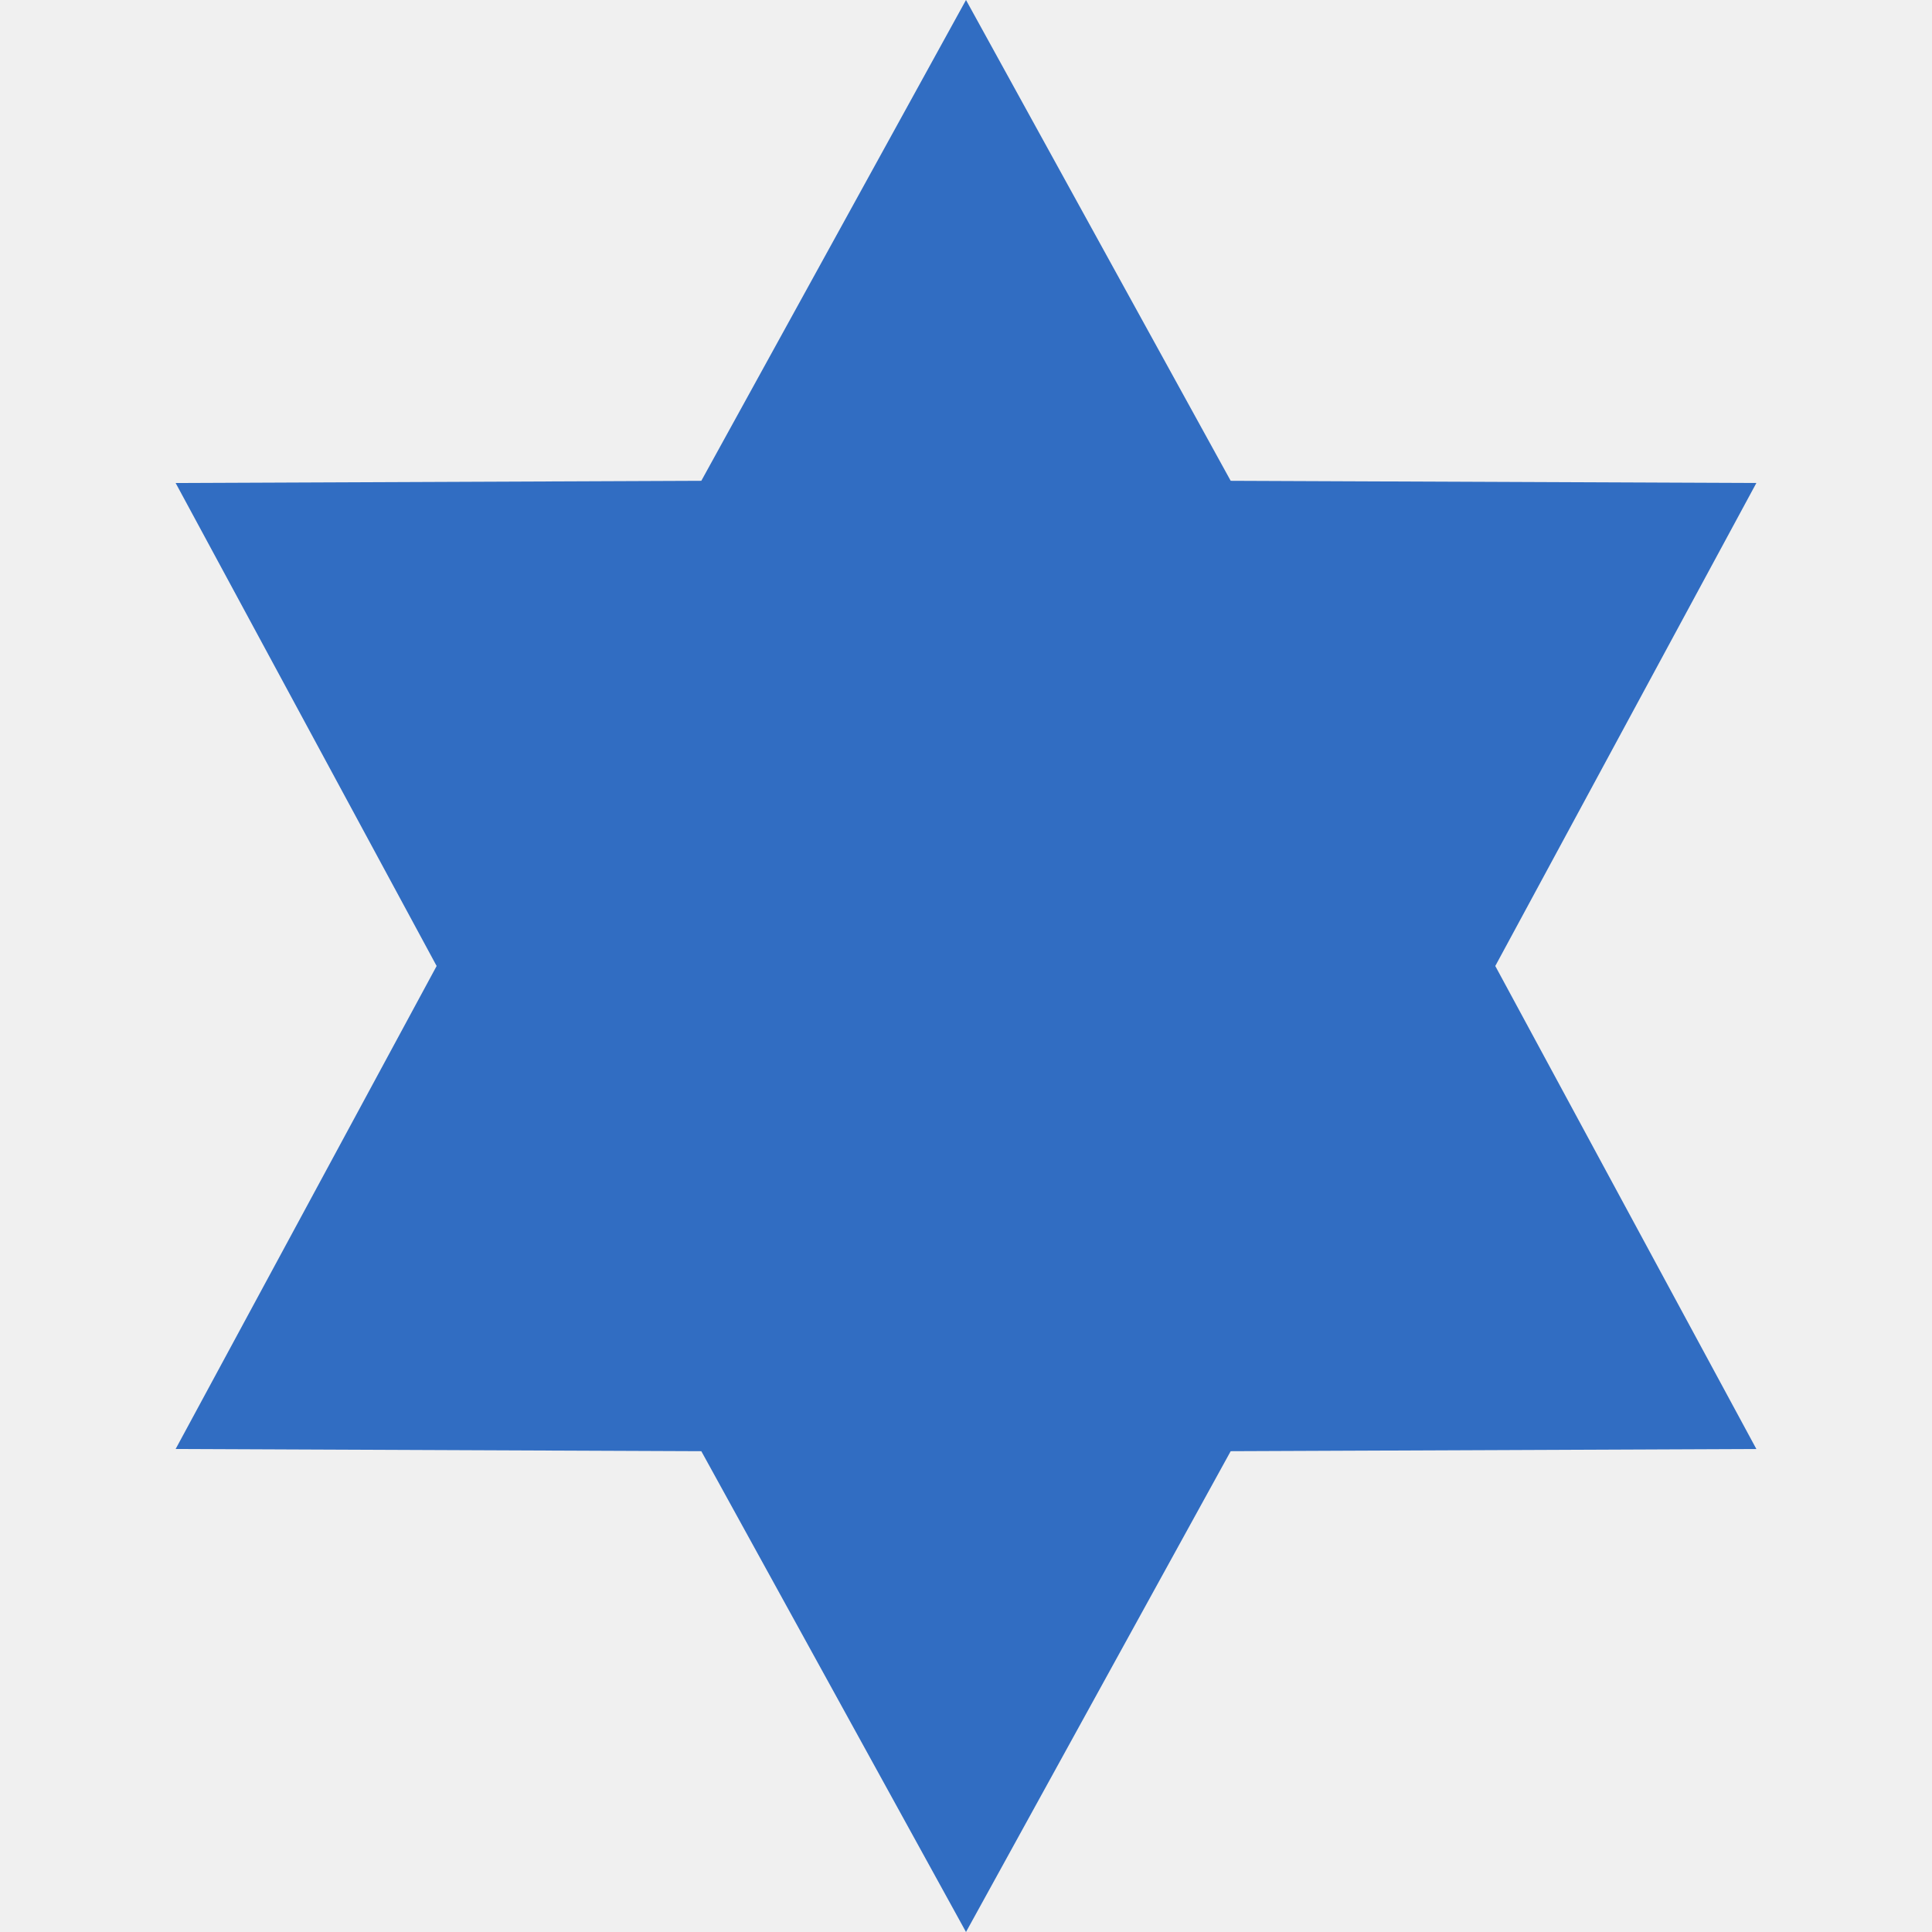
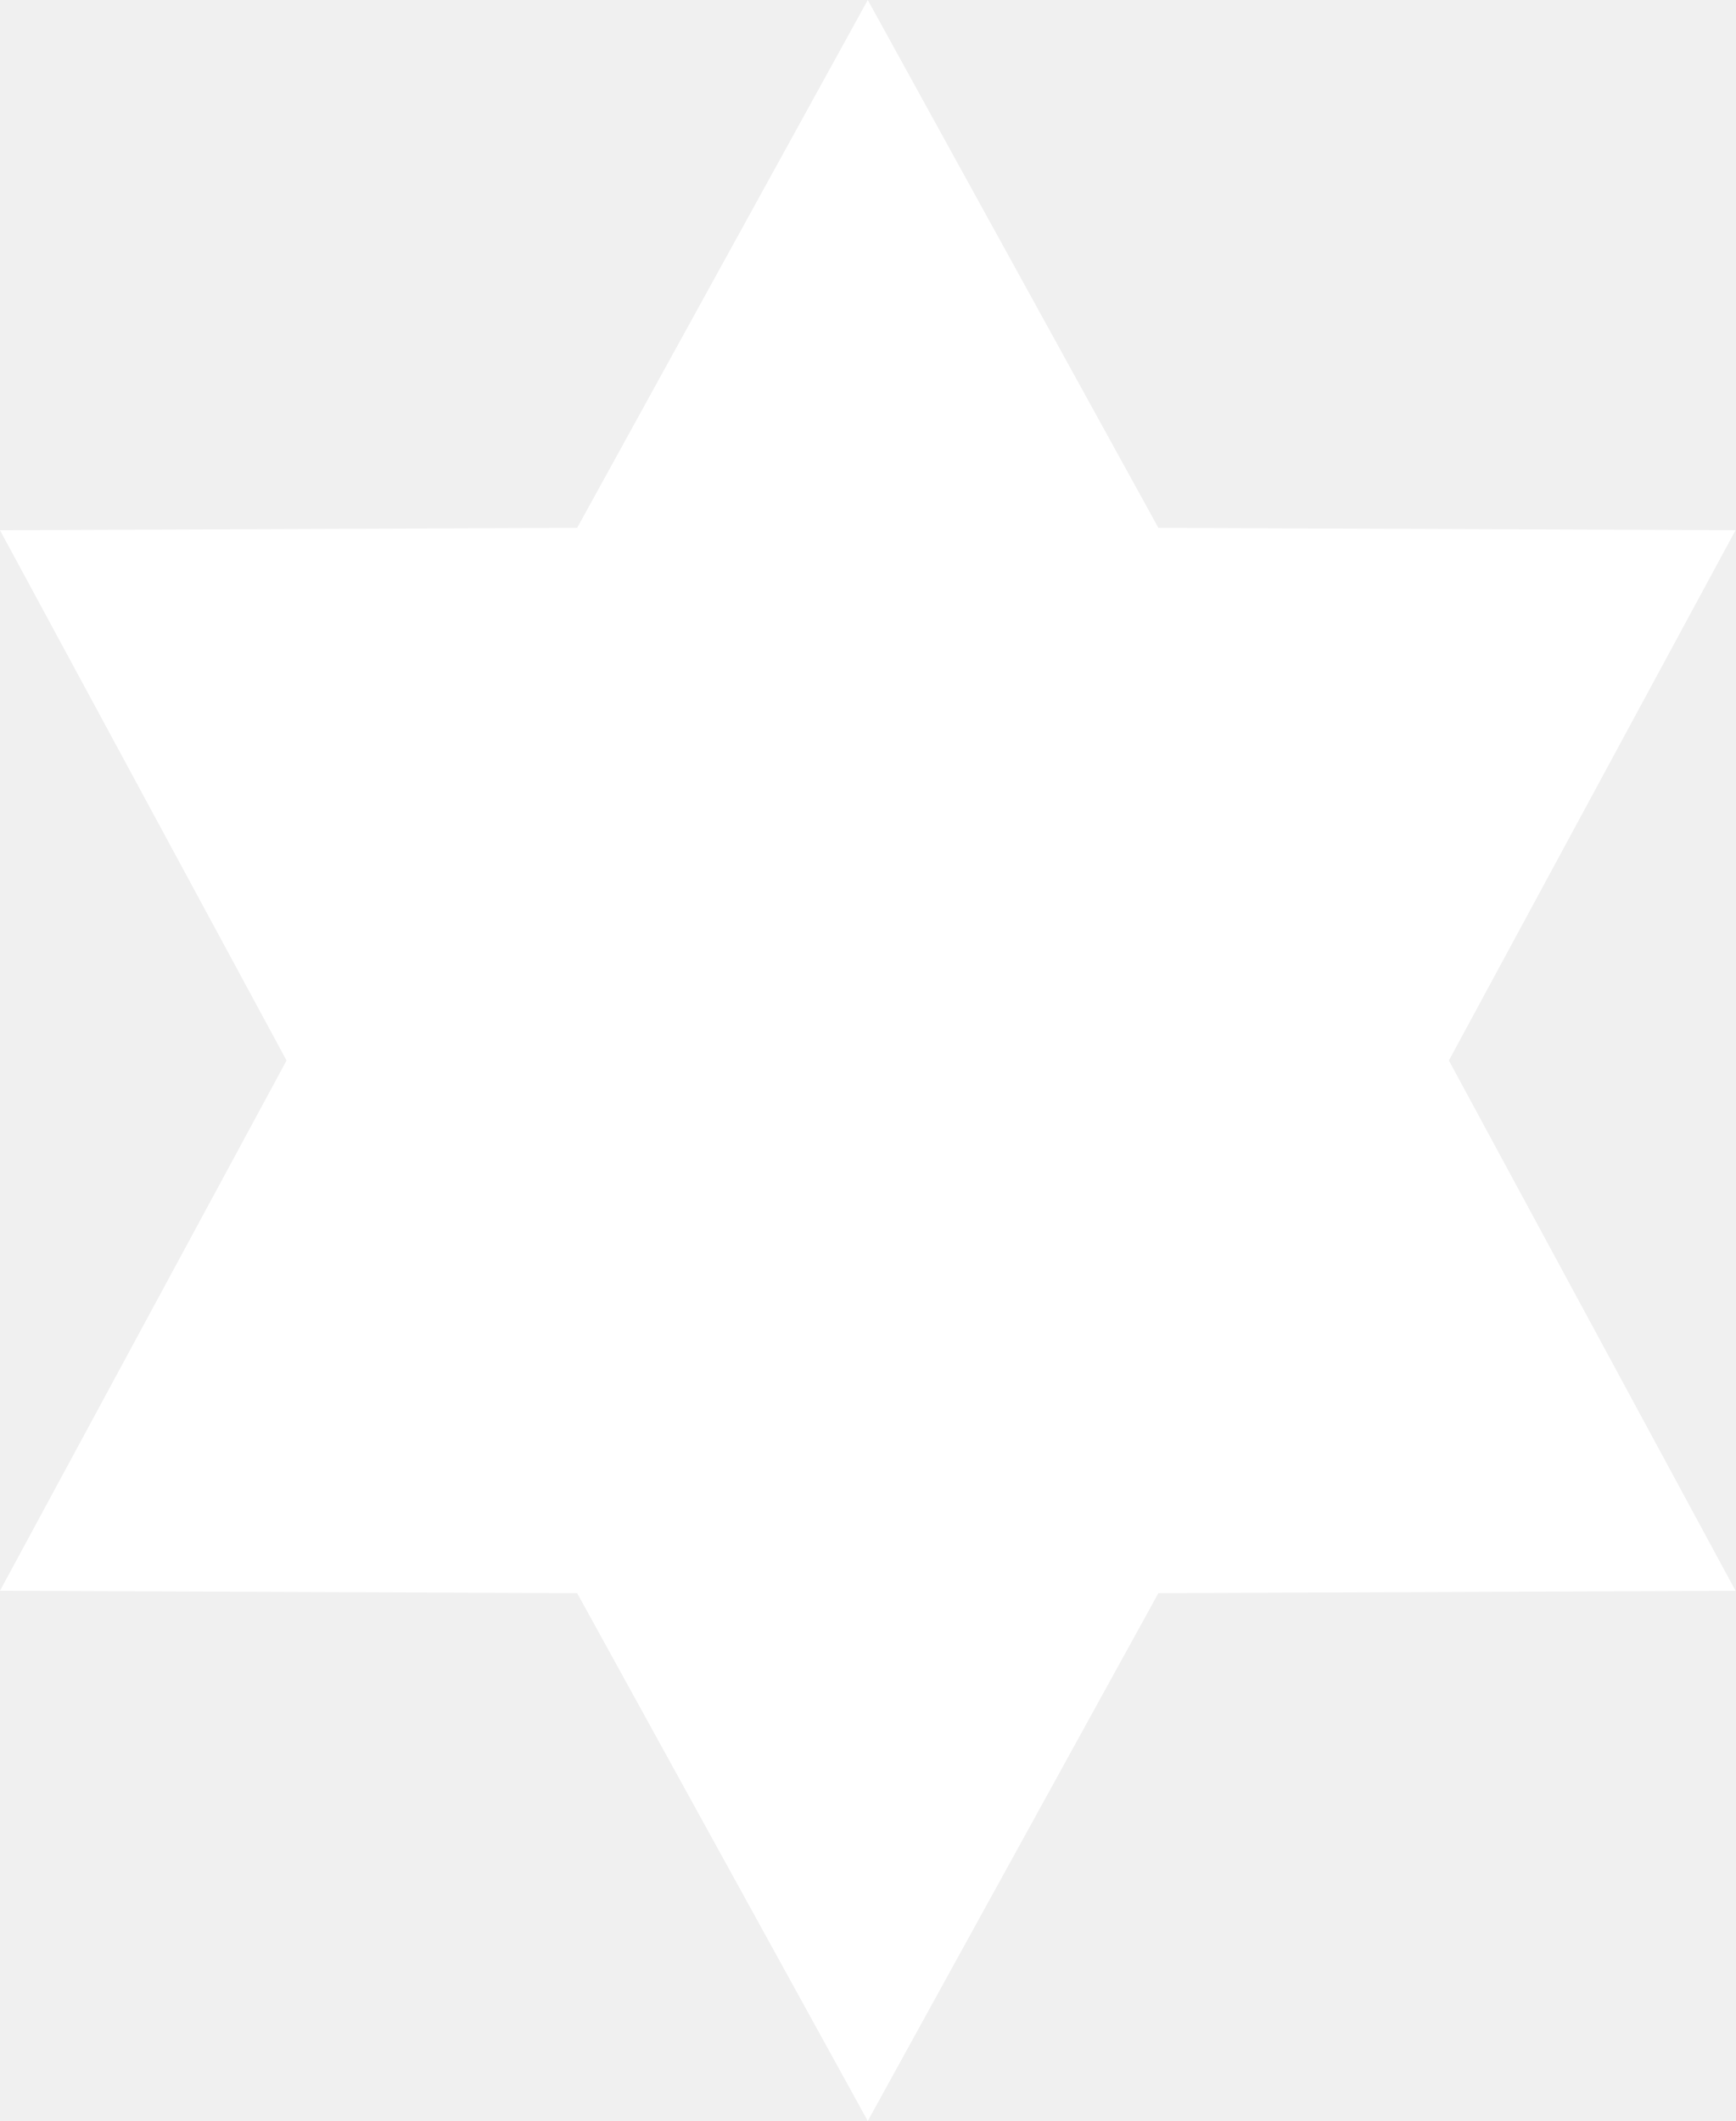
- <svg xmlns="http://www.w3.org/2000/svg" width="22" height="22" viewBox="0 0 22 22" fill="none">
-   <path d="M11 0L14.014 5.475L20 5.5L17.027 11L20 16.5L14.014 16.525L11 22L7.986 16.525L2 16.5L4.972 11L2 5.5L7.986 5.475L11 0Z" fill="#316DC2" />
+ <svg xmlns="http://www.w3.org/2000/svg" width="18" height="22" viewBox="0 0 18 22" fill="none">
+   <path d="M9 0L12.014 5.475L18 5.5L15.027 11L18 16.5L12.014 16.525L9 22L5.986 16.525L0 16.5L2.972 11L0 5.5L5.986 5.475L9 0Z" fill="white" />
</svg>
